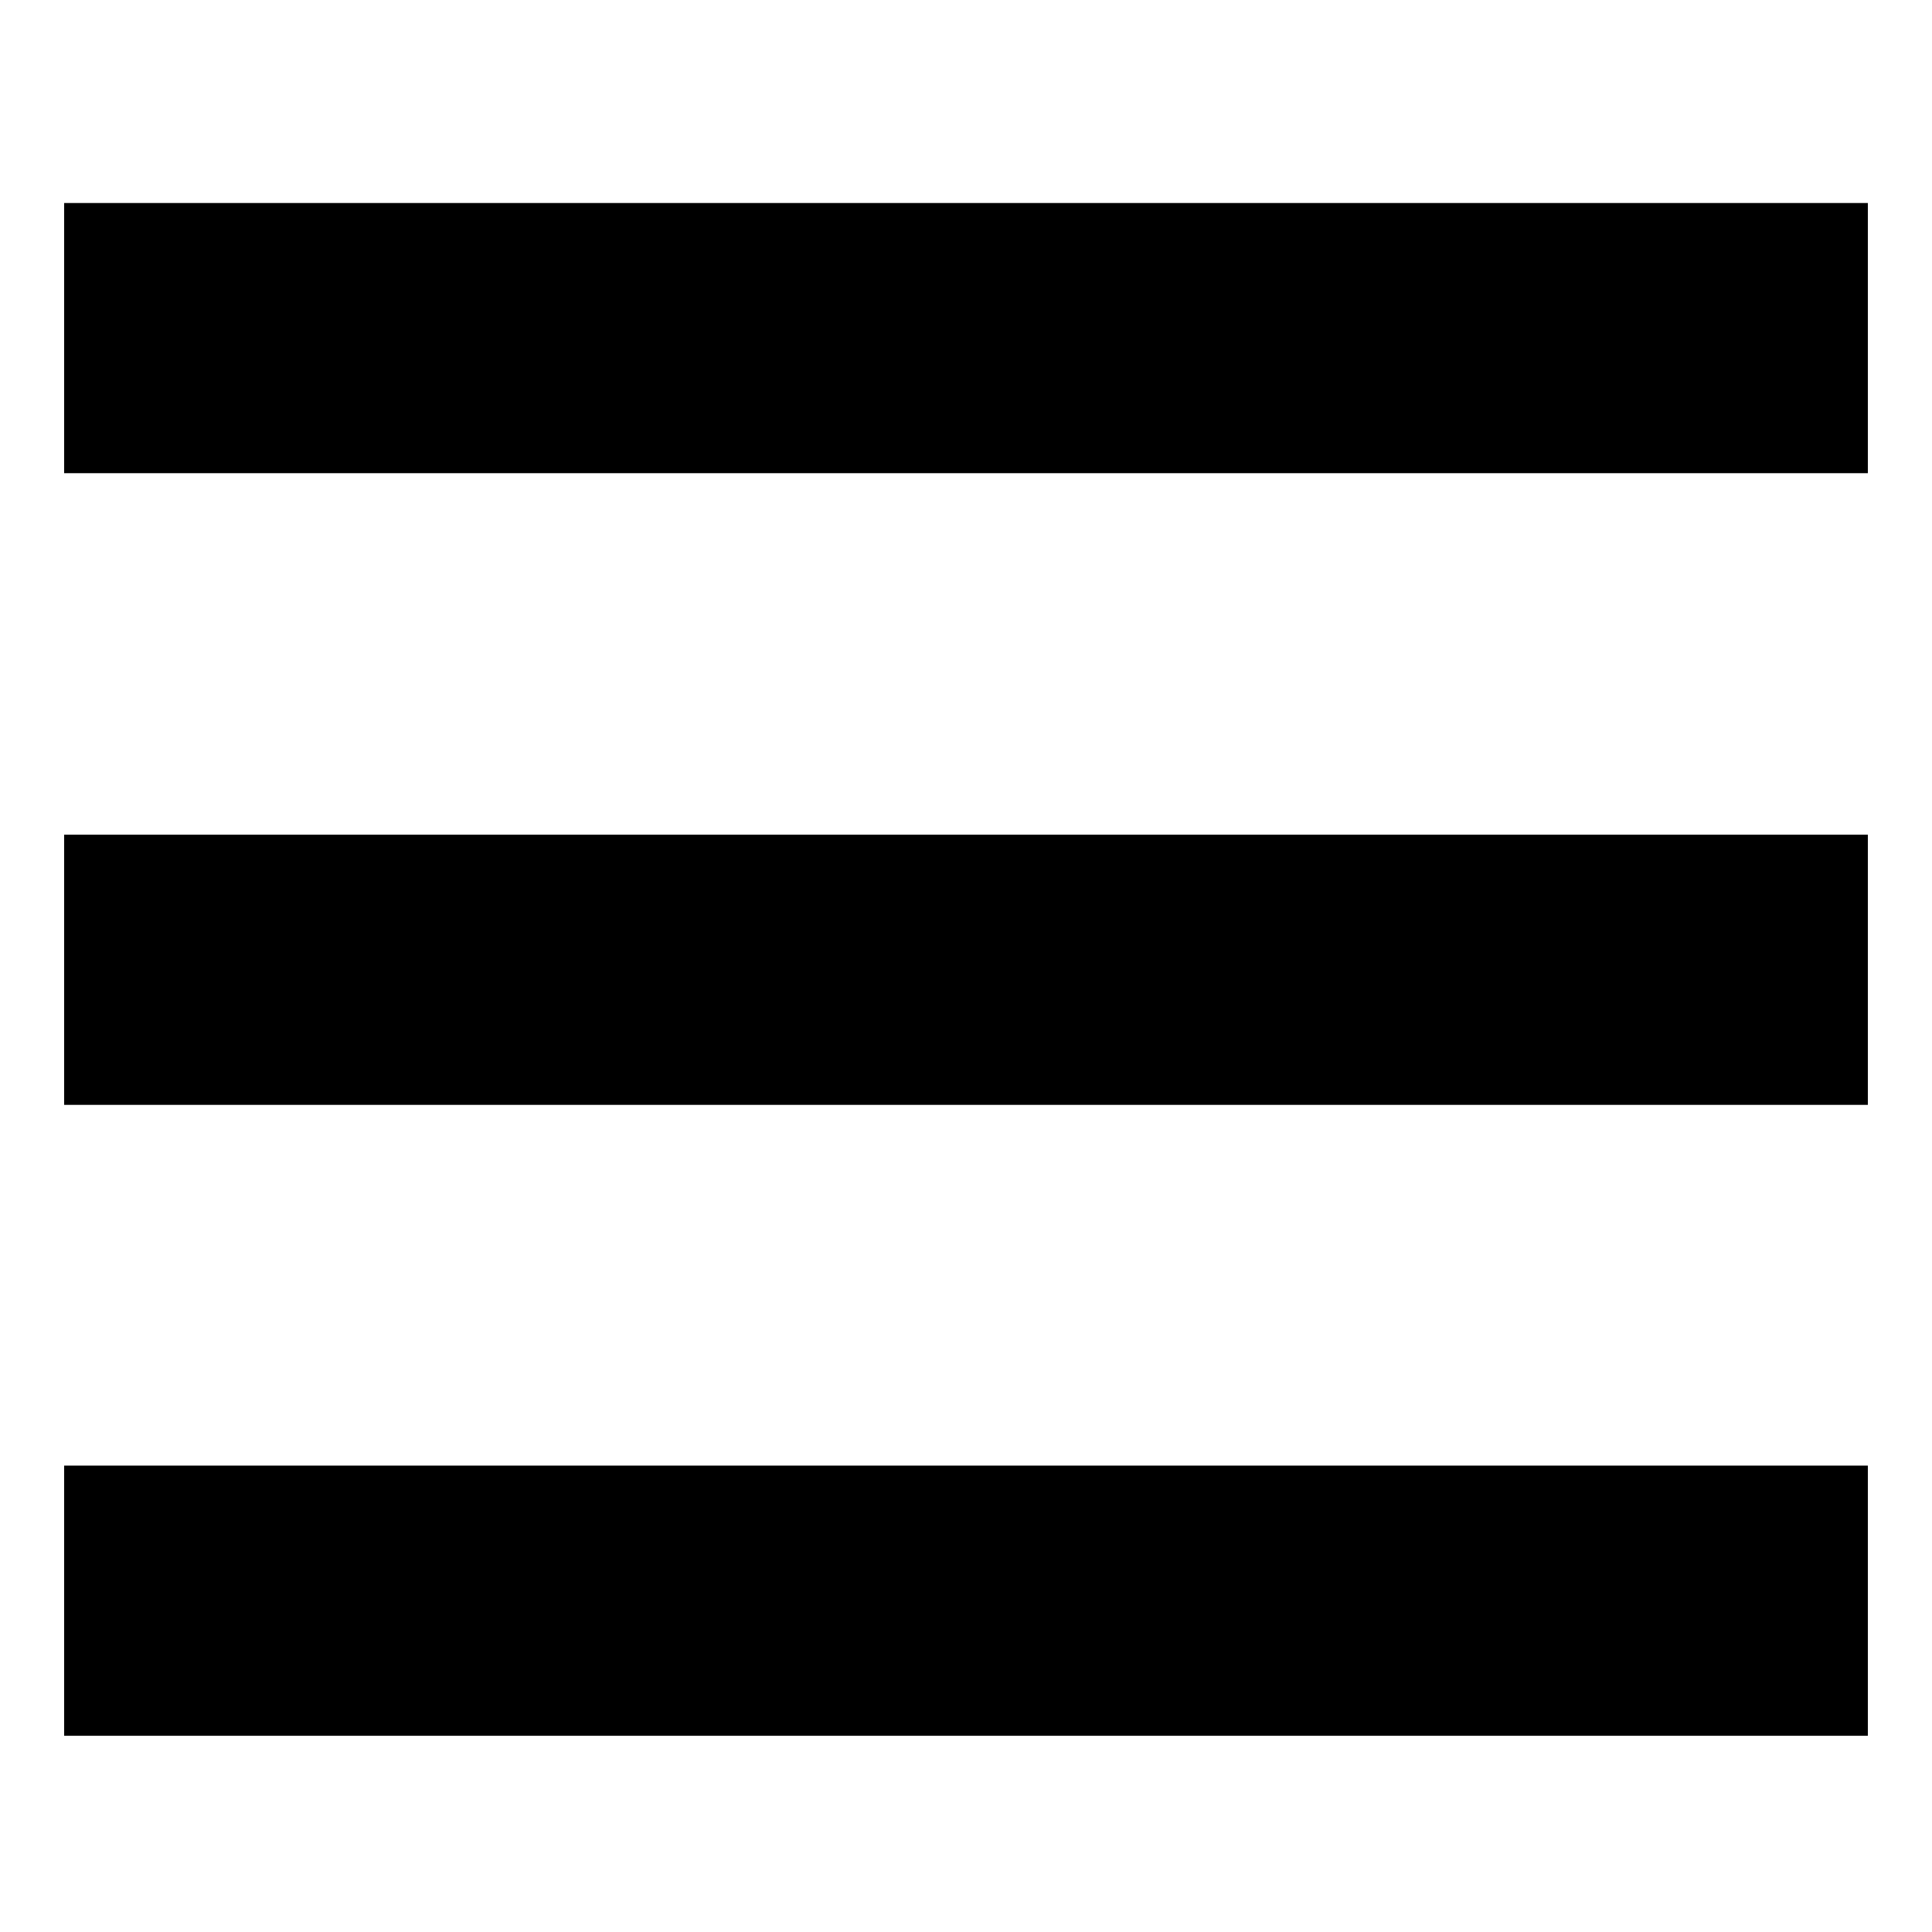
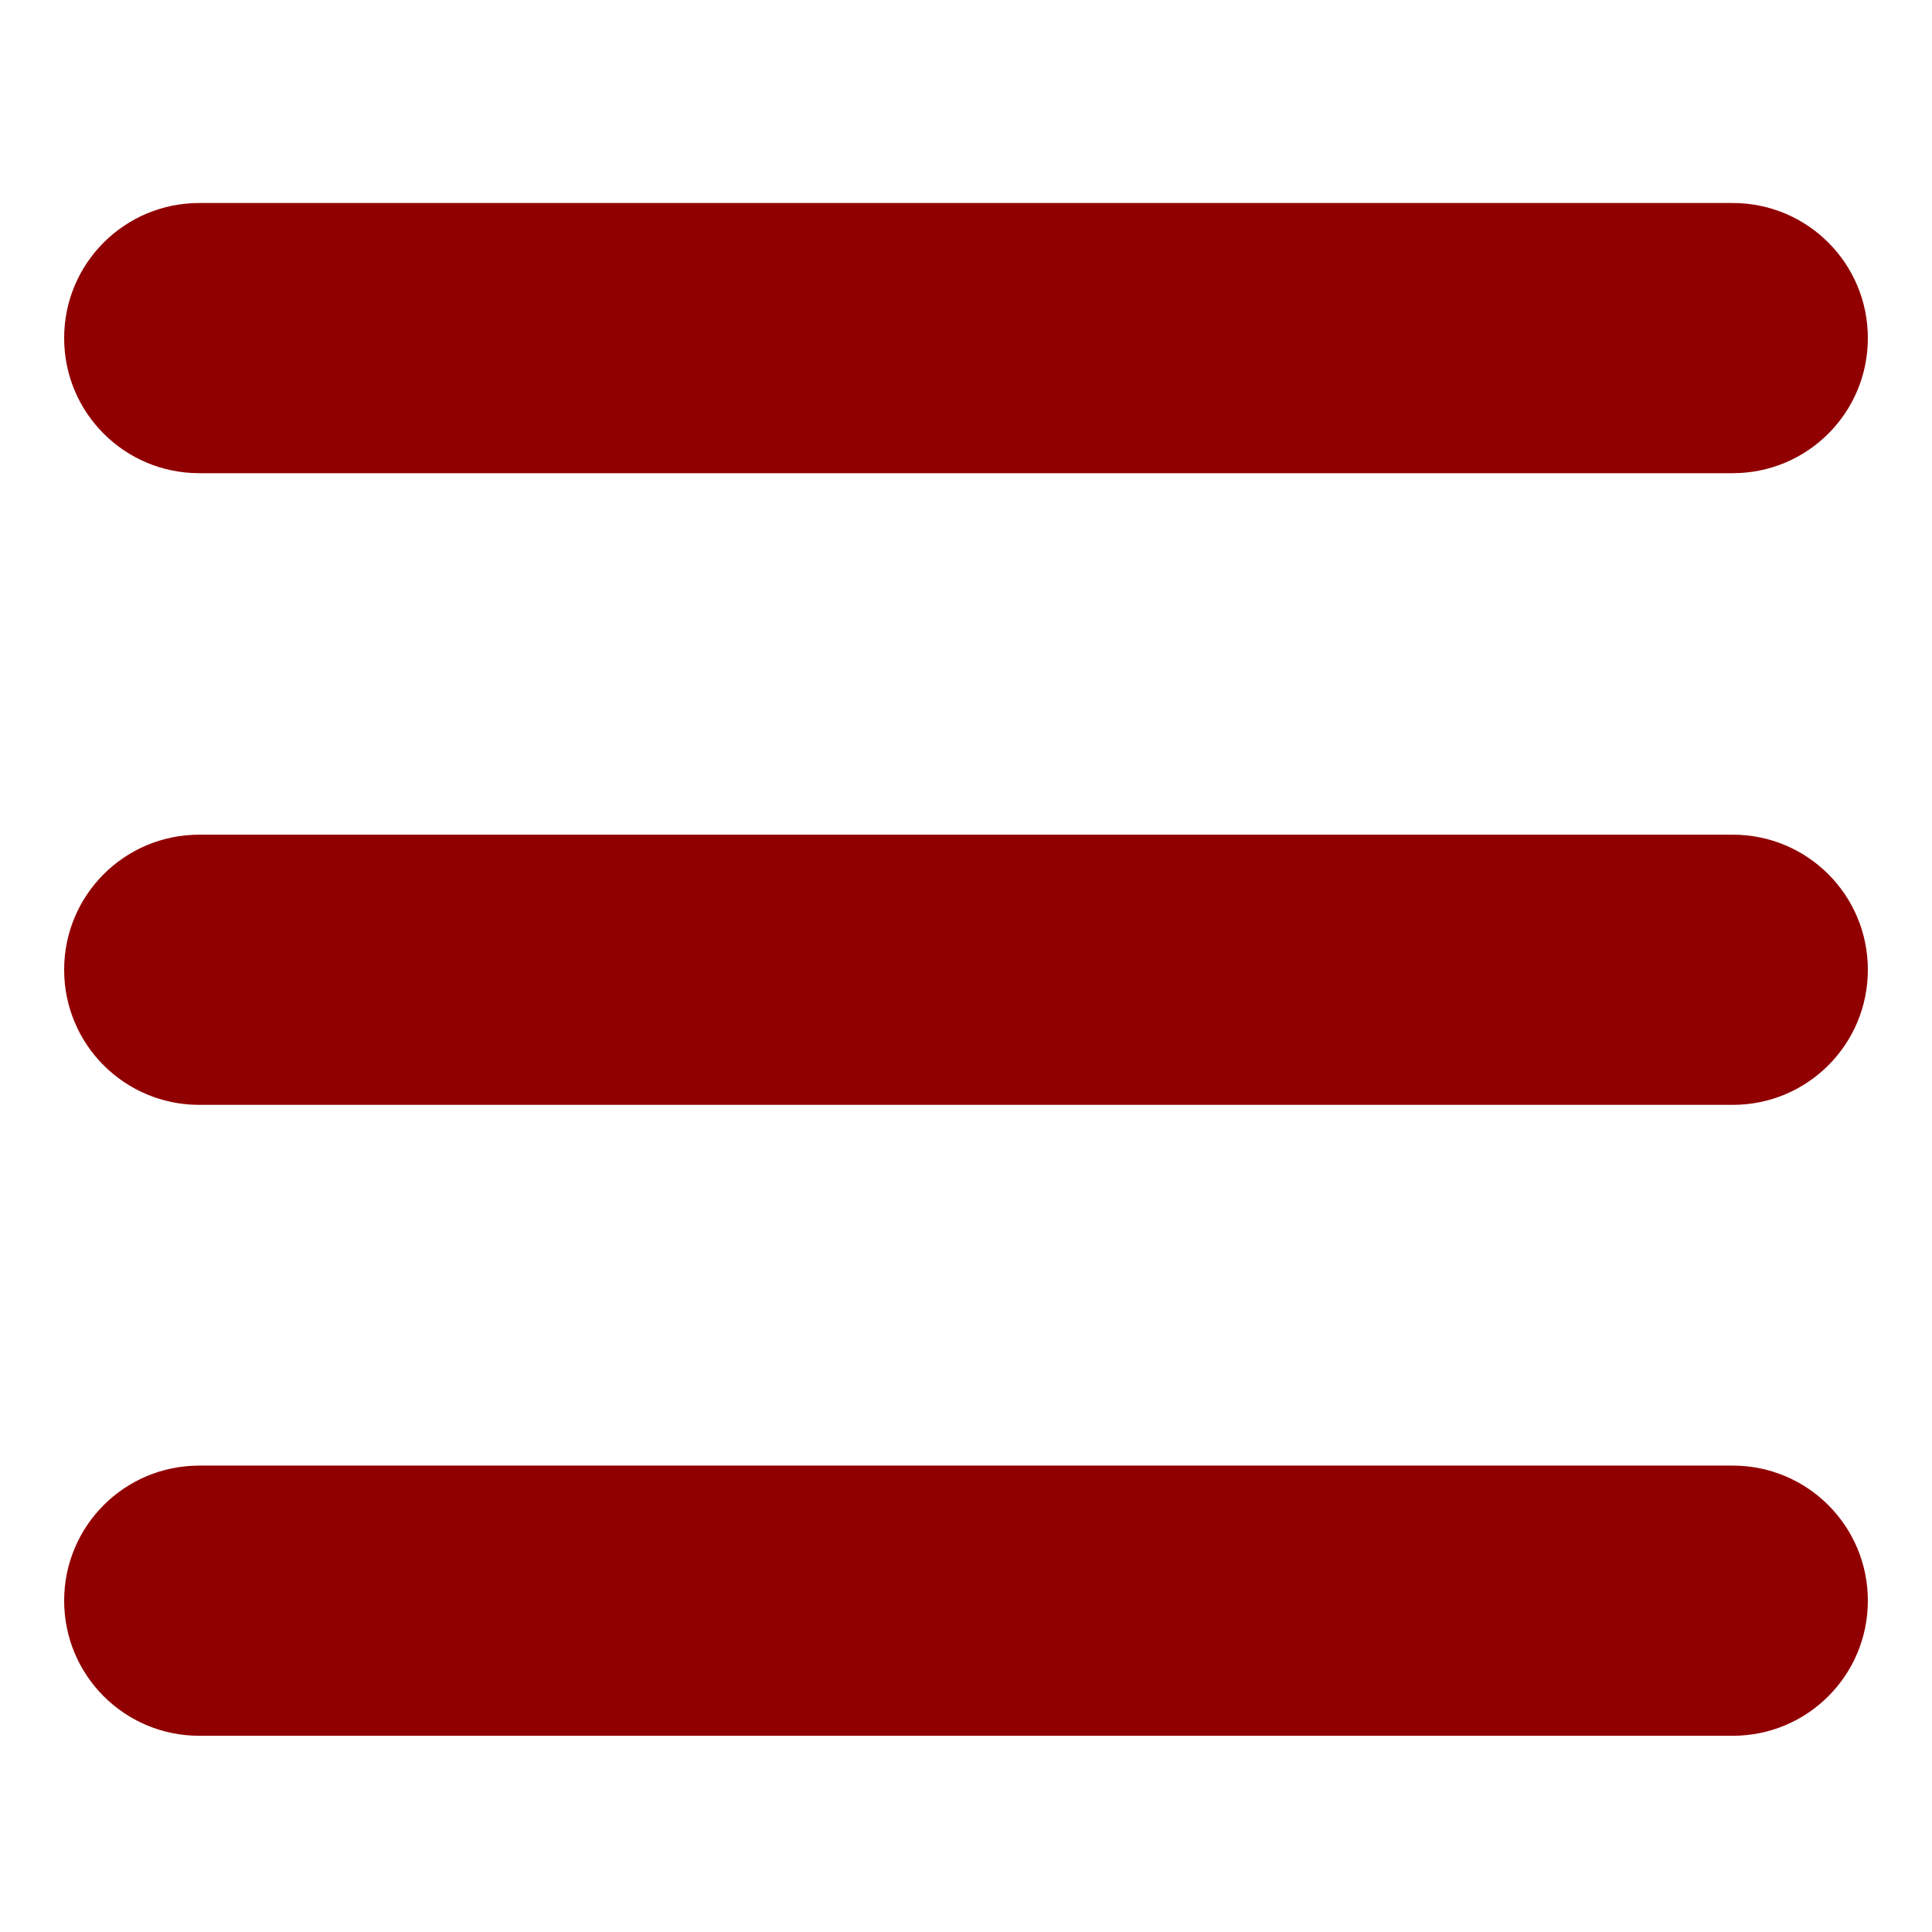
- <svg xmlns="http://www.w3.org/2000/svg" viewBox="0 0 256 256" enable-background="new 0 0 256 256">
+ <svg xmlns="http://www.w3.org/2000/svg" version="1.1" id="Layer_1" x="0px" y="0px" viewBox="0 0 256 256" style="enable-background:new 0 0 256 256;" xml:space="preserve">
+   <style type="text/css">
+ 	.st0{fill:#910000;}
+ </style>
  <g>
-     <path d="M8.5 26.9h239v35.8h-239zM8.5 110.6h239v35.8h-239zM8.5 194.2h239v35.8h-239z" />
+     <path class="st0" d="M26.4,26.9h203.2c9.9,0,17.9,8,17.9,17.9v0c0,9.9-8,17.9-17.9,17.9H26.4c-9.9,0-17.9-8-17.9-17.9v0   C8.5,34.9,16.5,26.9,26.4,26.9z M26.4,110.6h203.2c9.9,0,17.9,8,17.9,17.9v0c0,9.9-8,17.9-17.9,17.9H26.4c-9.9,0-17.9-8-17.9-17.9   v0C8.5,118.6,16.5,110.6,26.4,110.6z M26.4,194.2h203.2c9.9,0,17.9,8,17.9,17.9v0c0,9.9-8,17.9-17.9,17.9H26.4   c-9.9,0-17.9-8-17.9-17.9v0C8.5,202.2,16.5,194.2,26.4,194.2z" />
  </g>
</svg>
